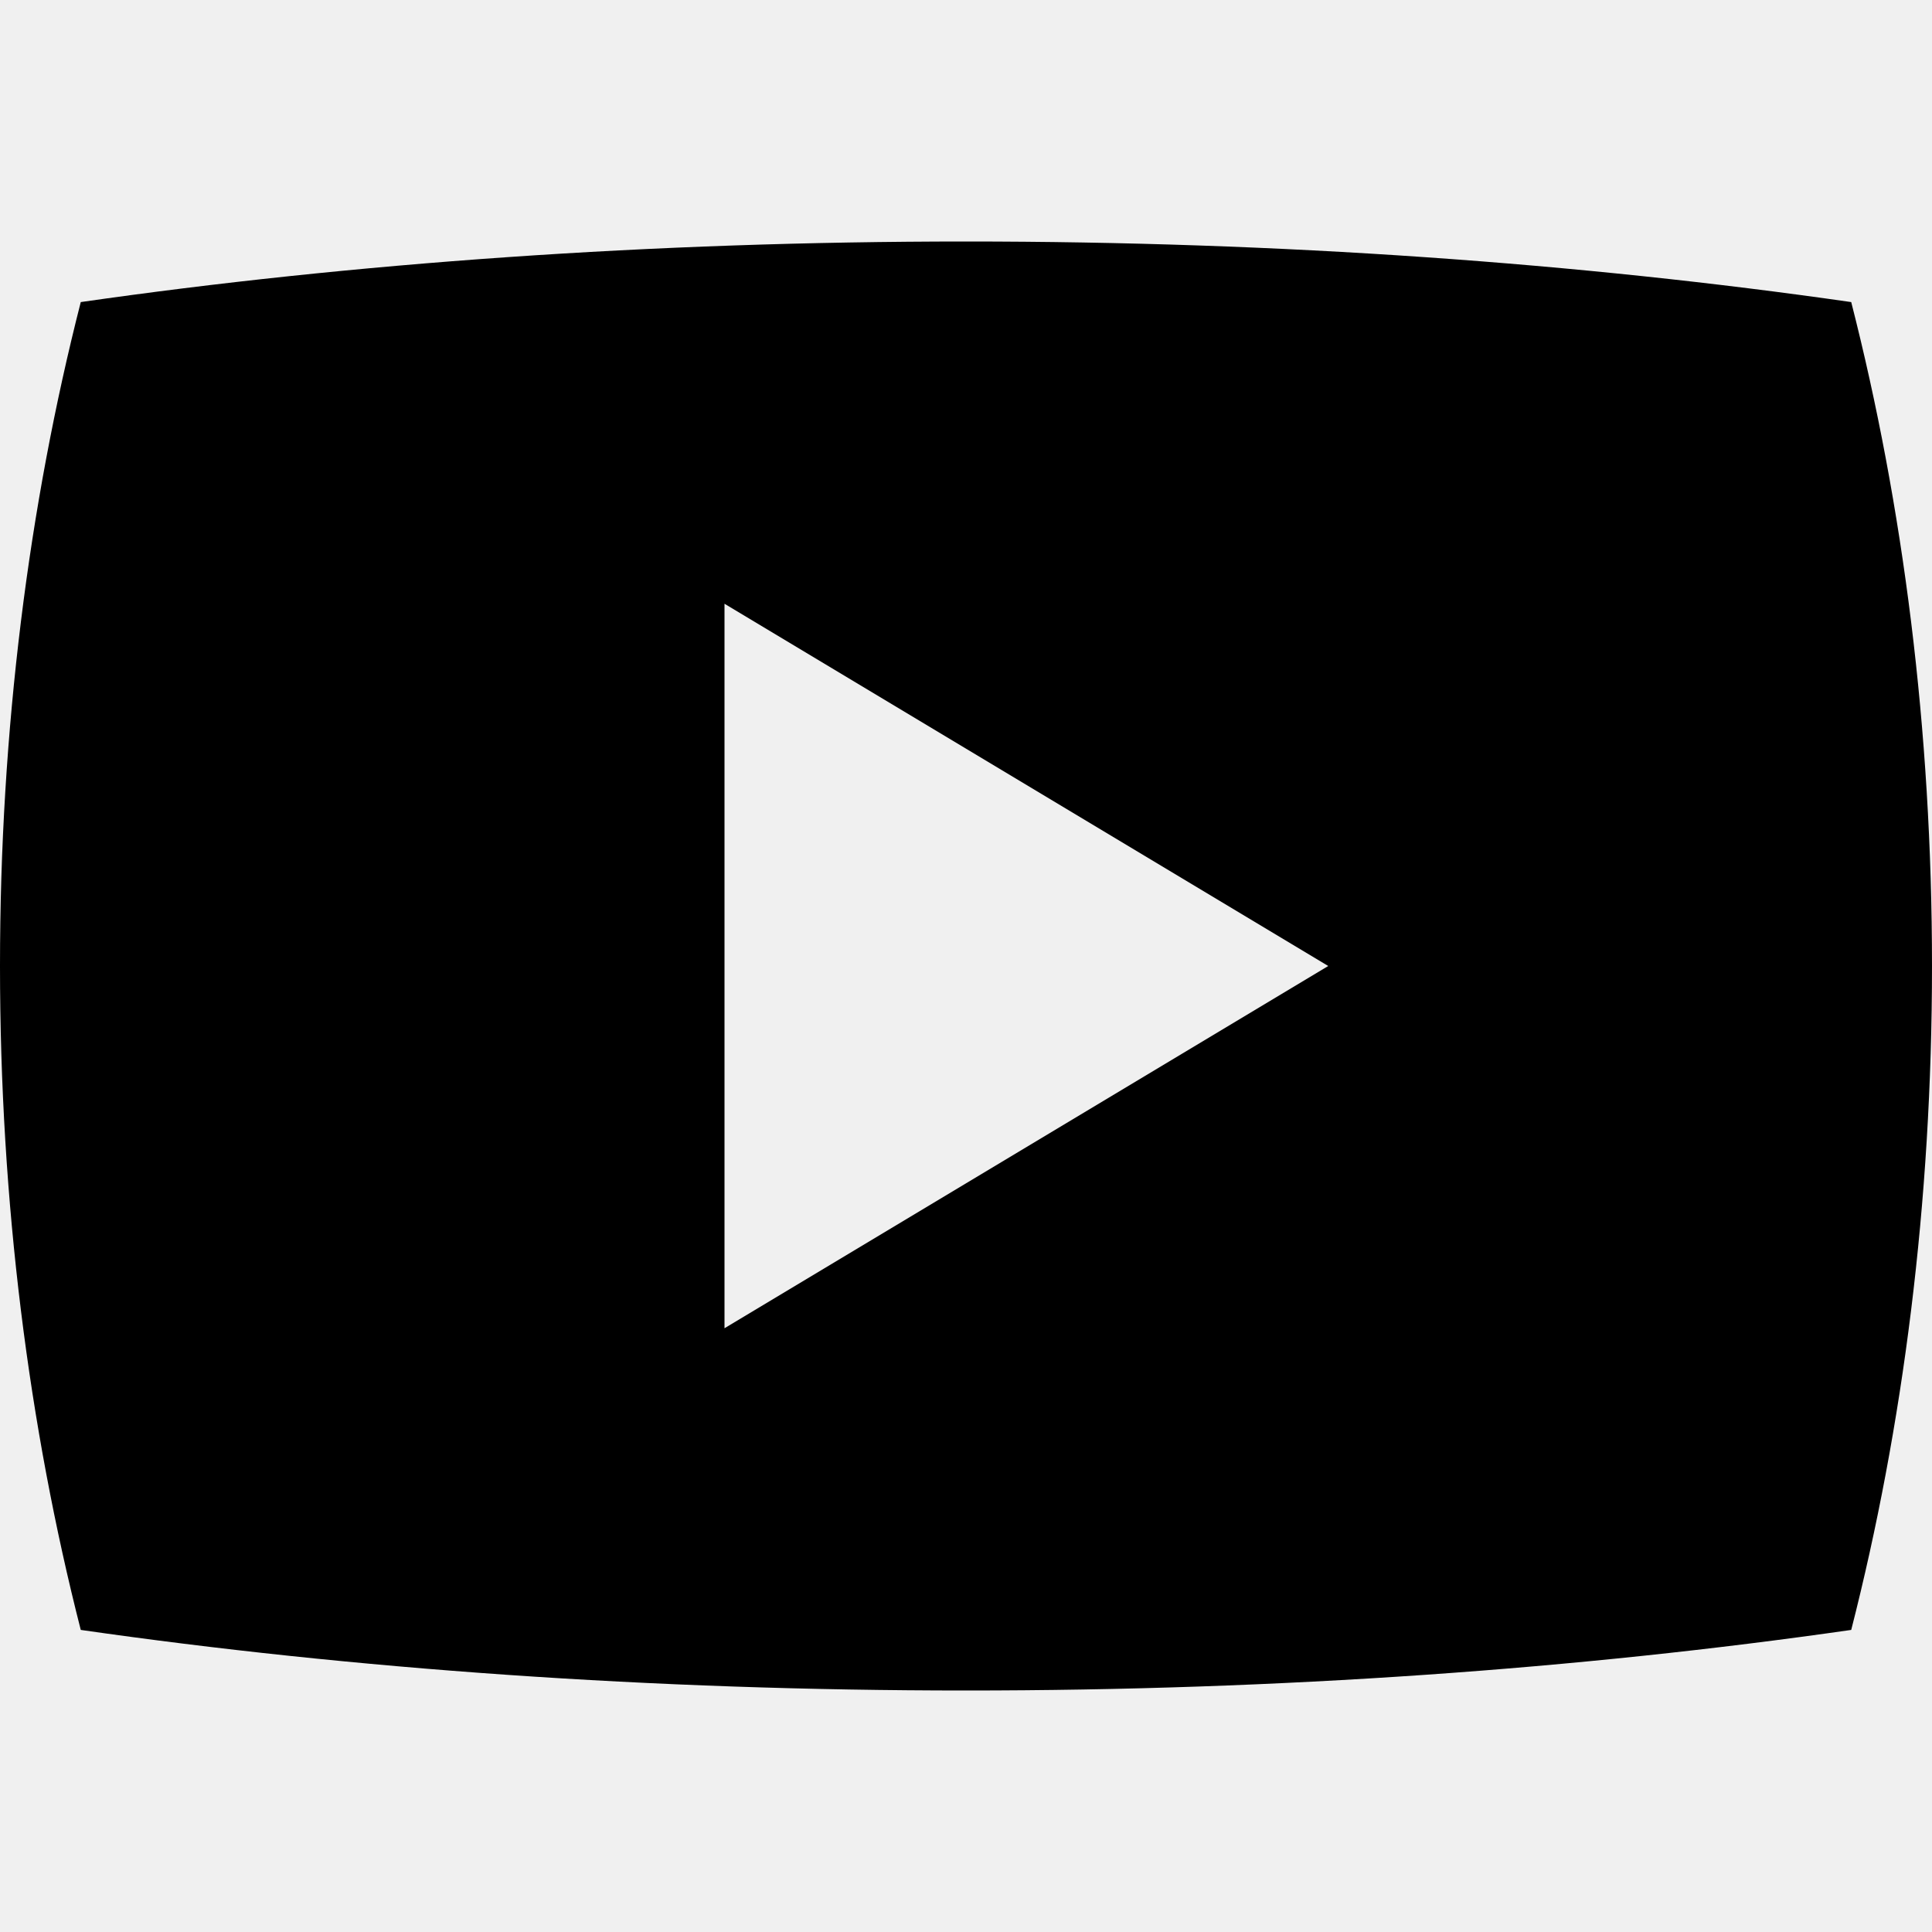
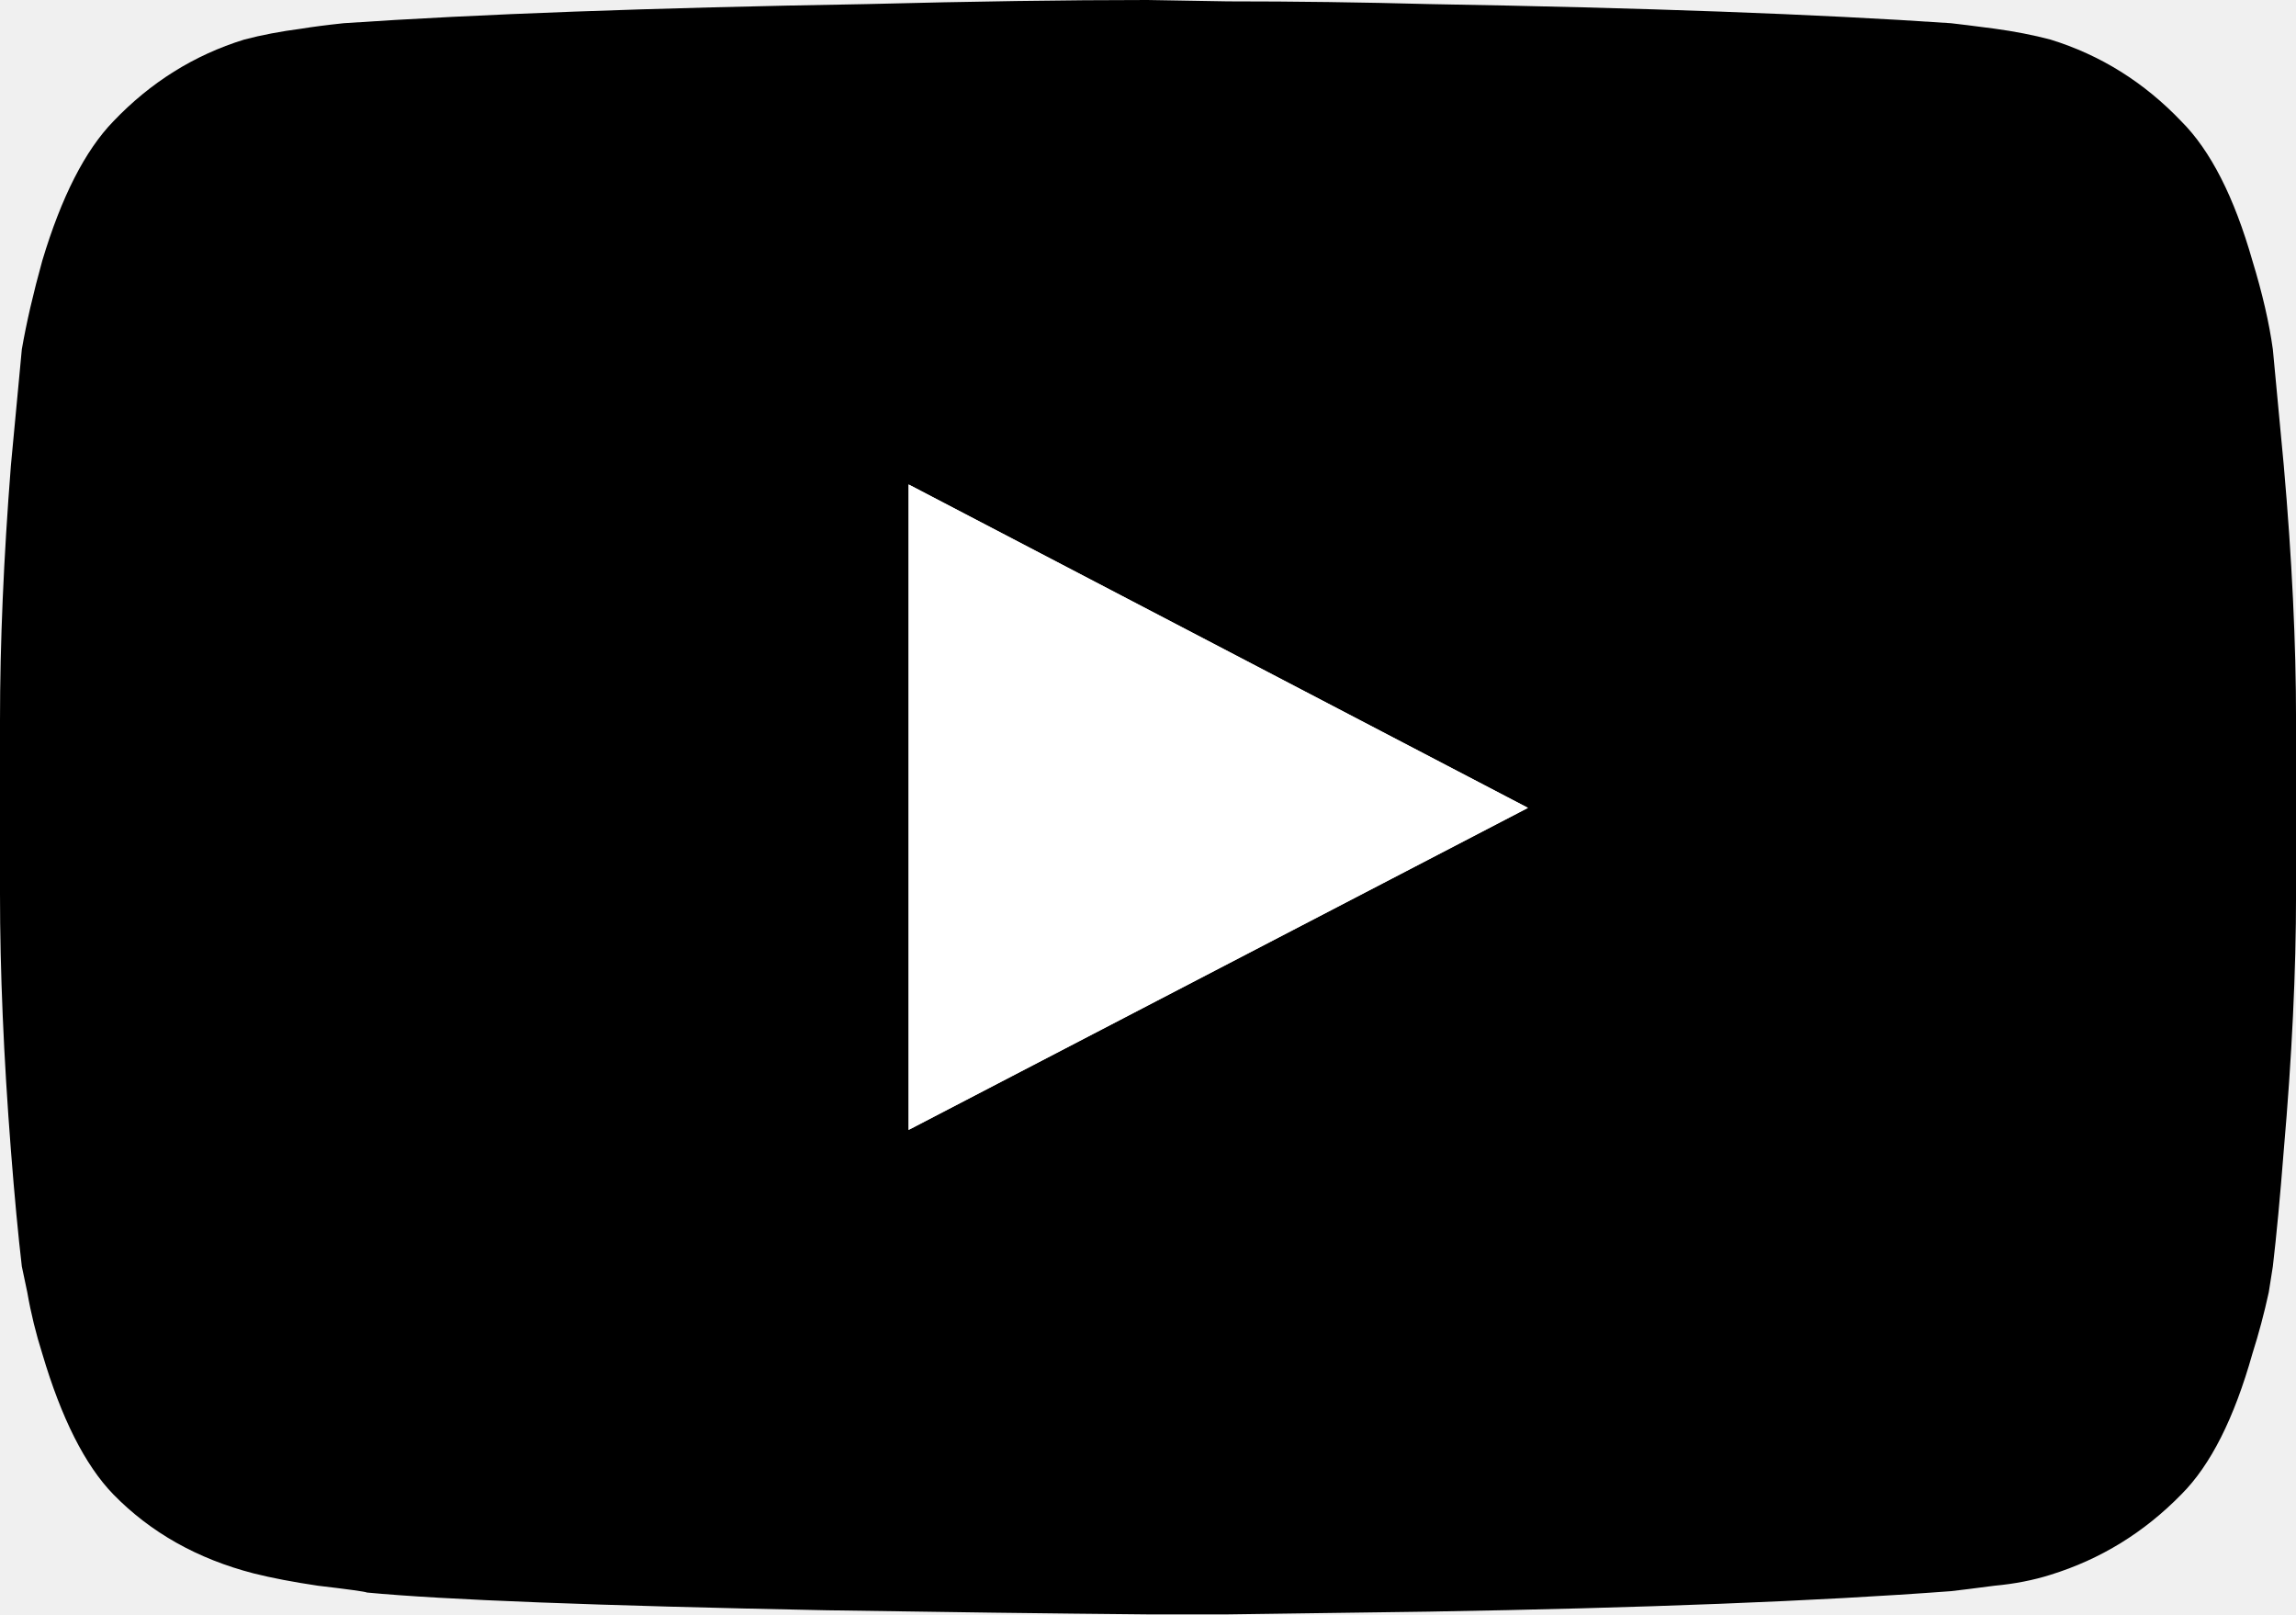
- <svg xmlns="http://www.w3.org/2000/svg" width="60" height="60" viewBox="0 0 512 512">
-   <path d="M490.594 80.054C418.778 69.73 339.428 64 256 64c-83.43 0-162.777 5.73-234.596 16.054C7.64 133.917 0 193.43 0 256c0 62.57 7.64 122.083 21.404 175.945C93.224 442.27 172.572 448 256 448s162.777-5.73 234.594-16.055C504.36 378.083 512 318.57 512 256c0-62.57-7.64-122.083-21.406-175.946zM192 352V160l160 96-160 96z" />
+ <svg>
+   <path fill-rule="evenodd" clip-rule="evenodd" fill="currentColor" d="M84.15 26.4v6.35c0 2.833-.15 5.967-.45 9.4-.133 1.7-.267 3.117-.4 4.25l-.15.95c-.167.767-.367 1.517-.6 2.25-.667 2.367-1.533 4.083-2.6 5.15-1.367 1.4-2.967 2.383-4.8 2.95-.633.2-1.316.333-2.05.4-.767.1-1.3.167-1.6.2-4.9.367-11.283.617-19.15.75l-7.35.1h-2.95c-3.633-.033-7.55-.083-11.75-.15-8.433-.167-14.05-.383-16.85-.65-.067-.033-.667-.117-1.8-.25-.9-.133-1.683-.283-2.35-.45-2.066-.533-3.783-1.5-5.15-2.9-1.033-1.067-1.9-2.783-2.6-5.15-.233-.733-.417-1.483-.55-2.25l-.2-.95c-.133-1.133-.267-2.55-.4-4.25-.267-3.433-.4-6.567-.4-9.4V26.4c0-2.833.133-5.95.4-9.35l.4-4.25c.167-.966.417-2.05.75-3.25.7-2.333 1.567-4.033 2.6-5.1 1.367-1.434 2.967-2.434 4.8-3 .633-.167 1.333-.3 2.1-.4.4-.066.917-.133 1.55-.2C17.5.517 23.883.283 31.75.15c3.9-.1 7.333-.15 10.3-.15L45 .05c2.467 0 4.933.034 7.4.1 7.833.133 14.2.367 19.1.7.3.033.833.1 1.6.2.733.1 1.417.233 2.05.4 1.833.566 3.434 1.566 4.8 3 1.066 1.066 1.933 2.767 2.6 5.1.367 1.2.617 2.284.75 3.25l.4 4.25c.3 3.4.45 6.517.45 9.35zm-50.85 15L56 29.6 33.3 17.75V41.4z" />
+   <path fill-rule="evenodd" clip-rule="evenodd" fill="#fff" d="M33.3 41.4V17.75L56 29.6z" />
</svg>
